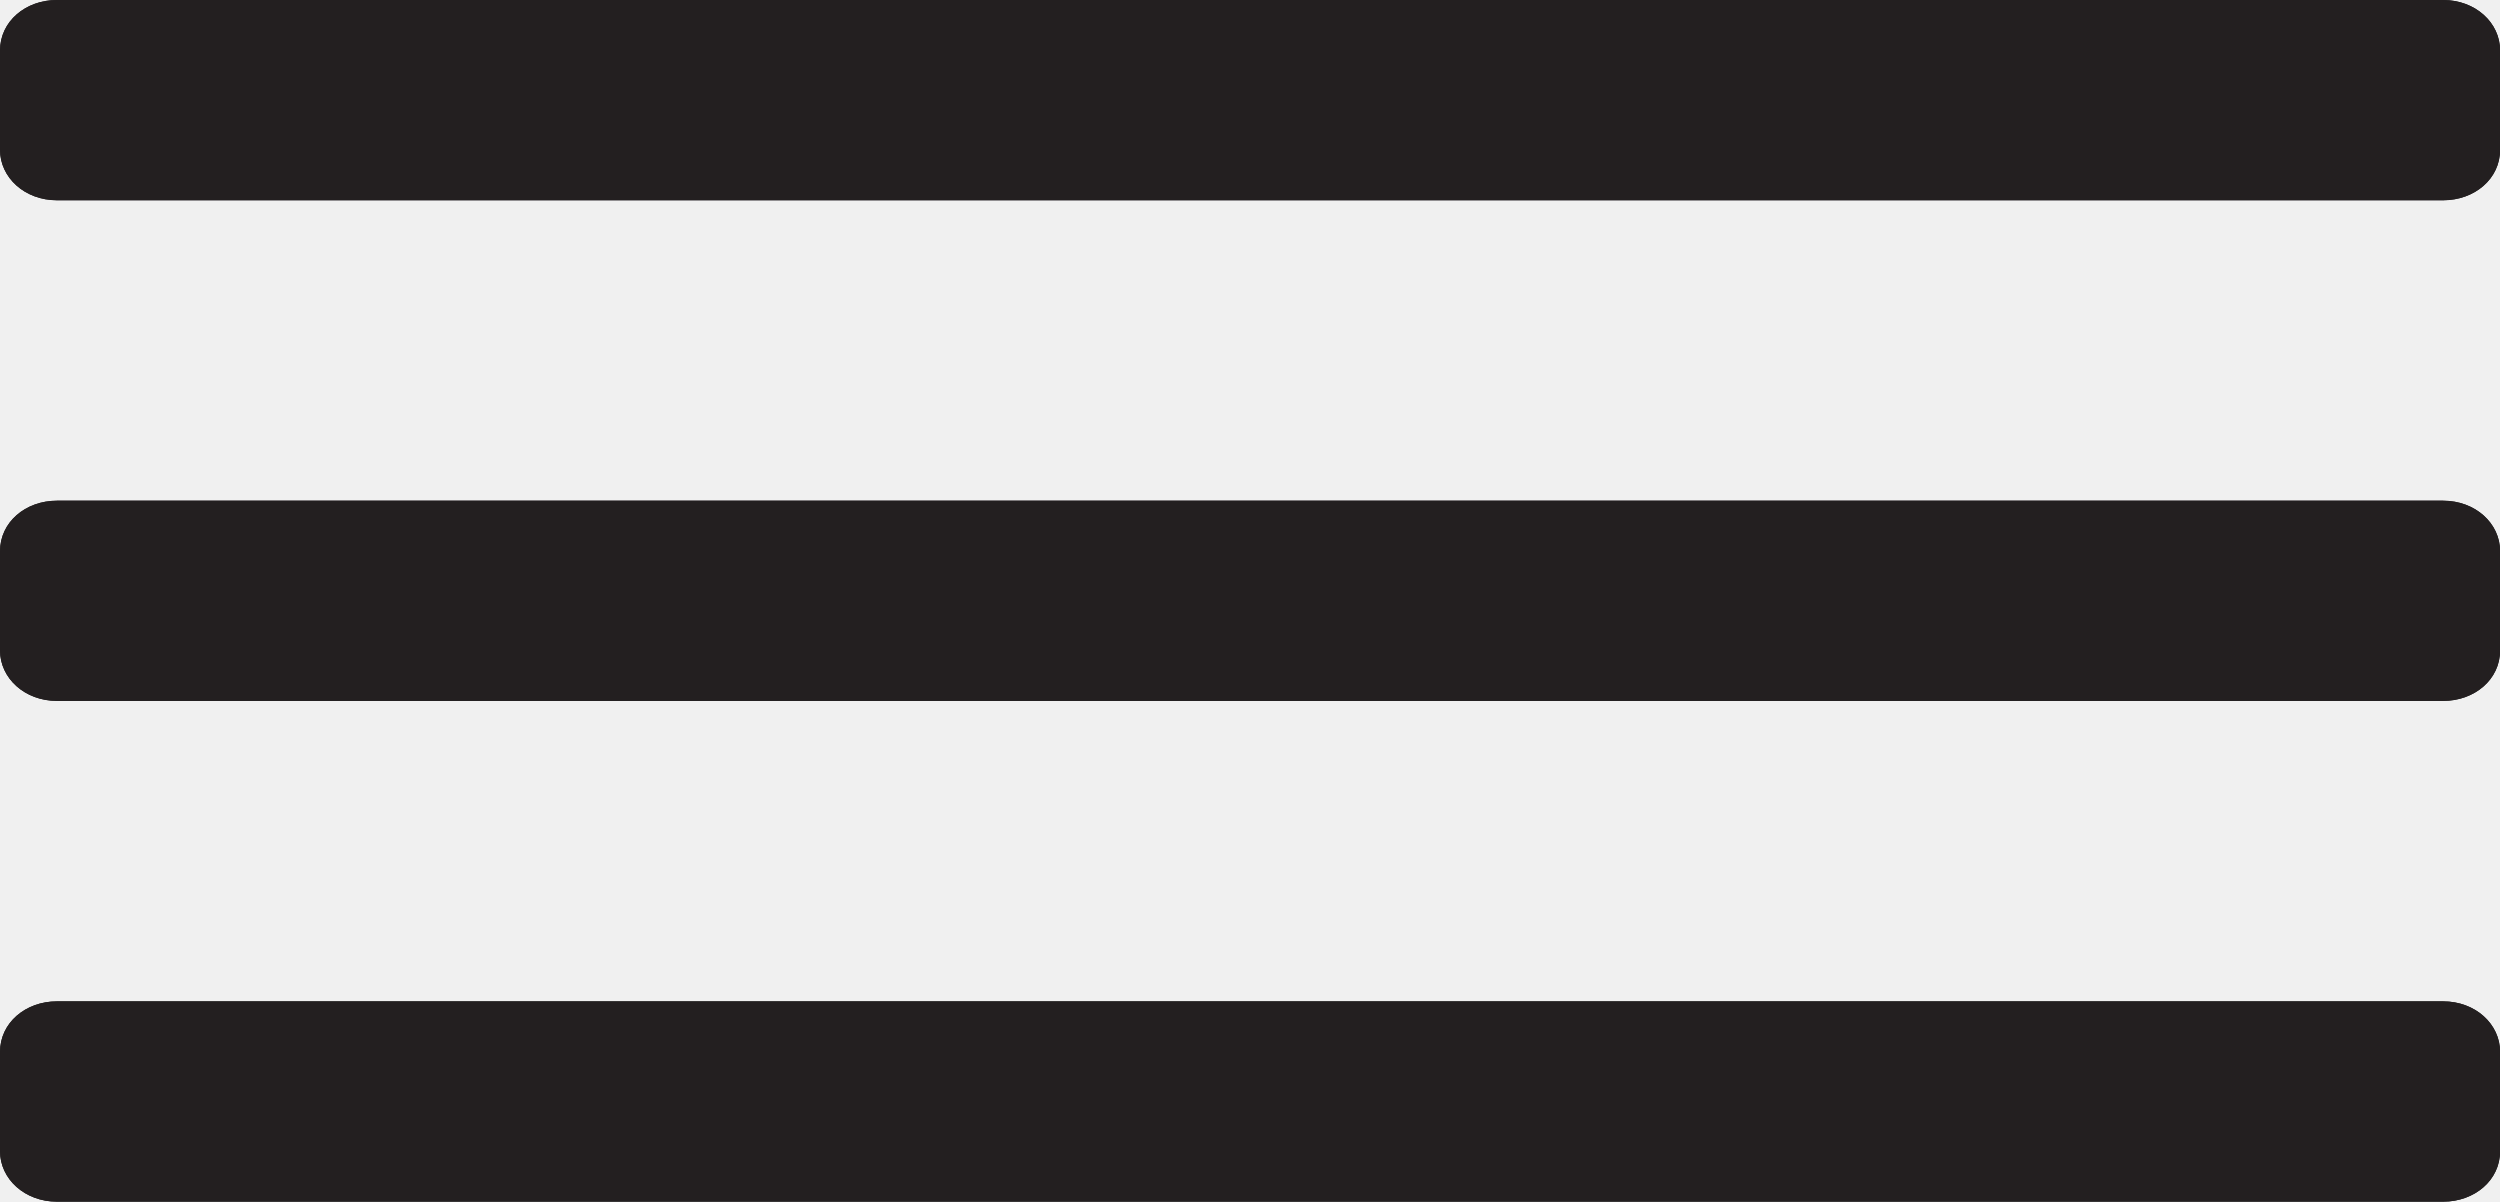
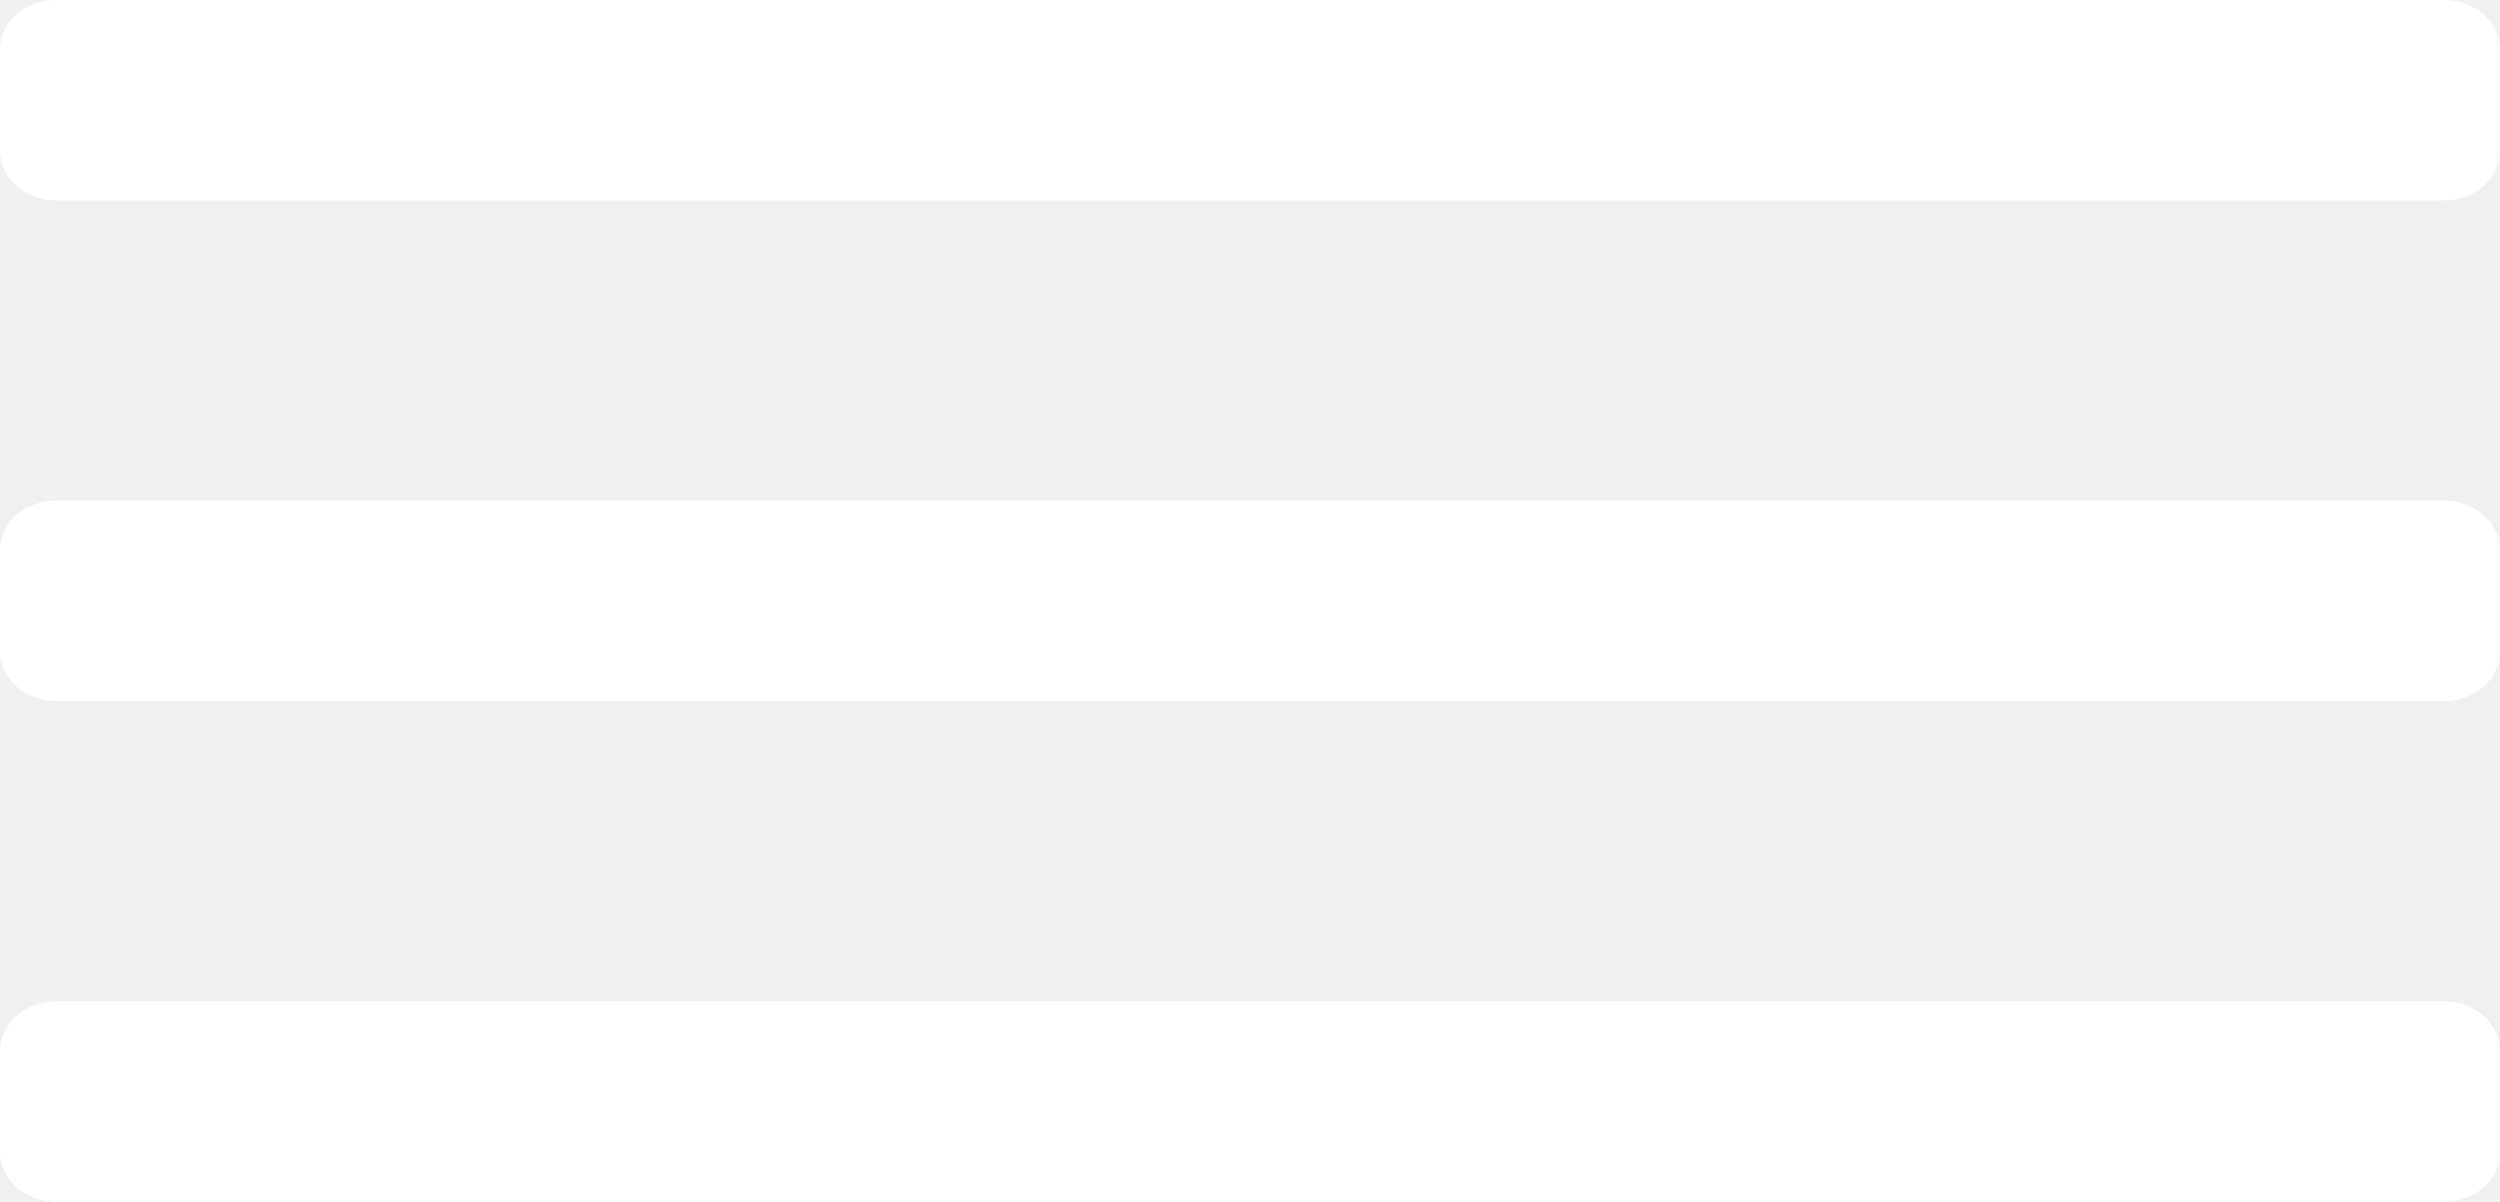
<svg xmlns="http://www.w3.org/2000/svg" version="1.0" id="Layer_1" x="0px" y="0px" width="49.945px" height="24.007px" viewBox="0 0 49.945 24.007" enable-background="new 0 0 49.945 24.007" xml:space="preserve">
  <g id="miu">
    <g id="editor_list_view_hambuger_menu_glyph">
      <g>
-         <path id="path-1" fill="#231F20" d="M1.137,0C0.51,0,0,0.428,0,1.01v1.981c0,0.558,0.494,1.01,1.138,1.01h47.671     c0.628,0,1.138-0.428,1.138-1.01V1.01c0-0.558-0.494-1.01-1.138-1.01H1.137z M1.137,10.003C0.51,10.003,0,10.431,0,11.013v1.98     c0,0.557,0.494,1.01,1.138,1.01h47.671c0.628,0,1.138-0.428,1.138-1.01v-1.98c0-0.558-0.494-1.01-1.138-1.01H1.137z      M1.137,20.005C0.51,20.005,0,20.434,0,21.016v1.981c0,0.557,0.494,1.01,1.138,1.01h47.671c0.628,0,1.138-0.428,1.138-1.01     v-1.981c0-0.558-0.494-1.011-1.138-1.011H1.137z" />
+         <path id="path-1" fill="#fff" d="M1.137,0C0.51,0,0,0.428,0,1.01v1.981c0,0.558,0.494,1.01,1.138,1.01h47.671     c0.628,0,1.138-0.428,1.138-1.01V1.01c0-0.558-0.494-1.01-1.138-1.01H1.137z M1.137,10.003C0.51,10.003,0,10.431,0,11.013v1.98     c0,0.557,0.494,1.01,1.138,1.01h47.671c0.628,0,1.138-0.428,1.138-1.01v-1.98c0-0.558-0.494-1.01-1.138-1.01H1.137z      M1.137,20.005C0.51,20.005,0,20.434,0,21.016v1.981c0,0.557,0.494,1.01,1.138,1.01h47.671c0.628,0,1.138-0.428,1.138-1.01     v-1.981c0-0.558-0.494-1.011-1.138-1.011H1.137z" />
      </g>
      <g>
-         <path id="path-1_1_" fill="#231F20" d="M1.137,0C0.51,0,0,0.428,0,1.01v1.981c0,0.558,0.494,1.01,1.138,1.01h47.671     c0.628,0,1.138-0.428,1.138-1.01V1.01c0-0.558-0.494-1.01-1.138-1.01H1.137z M1.137,10.003C0.51,10.003,0,10.431,0,11.013v1.98     c0,0.557,0.494,1.01,1.138,1.01h47.671c0.628,0,1.138-0.428,1.138-1.01v-1.98c0-0.558-0.494-1.01-1.138-1.01H1.137z      M1.137,20.005C0.51,20.005,0,20.434,0,21.016v1.981c0,0.557,0.494,1.01,1.138,1.01h47.671c0.628,0,1.138-0.428,1.138-1.01     v-1.981c0-0.558-0.494-1.011-1.138-1.011H1.137z" />
+         <path id="path-1_1_" fill="#fff" d="M1.137,0C0.51,0,0,0.428,0,1.01v1.981c0,0.558,0.494,1.01,1.138,1.01h47.671     c0.628,0,1.138-0.428,1.138-1.01V1.01c0-0.558-0.494-1.01-1.138-1.01H1.137z M1.137,10.003C0.51,10.003,0,10.431,0,11.013v1.98     c0,0.557,0.494,1.01,1.138,1.01h47.671c0.628,0,1.138-0.428,1.138-1.01v-1.98c0-0.558-0.494-1.01-1.138-1.01H1.137z      M1.137,20.005C0.51,20.005,0,20.434,0,21.016v1.981c0,0.557,0.494,1.01,1.138,1.01h47.671c0.628,0,1.138-0.428,1.138-1.01     v-1.981c0-0.558-0.494-1.011-1.138-1.011H1.137z" />
      </g>
    </g>
  </g>
</svg>
